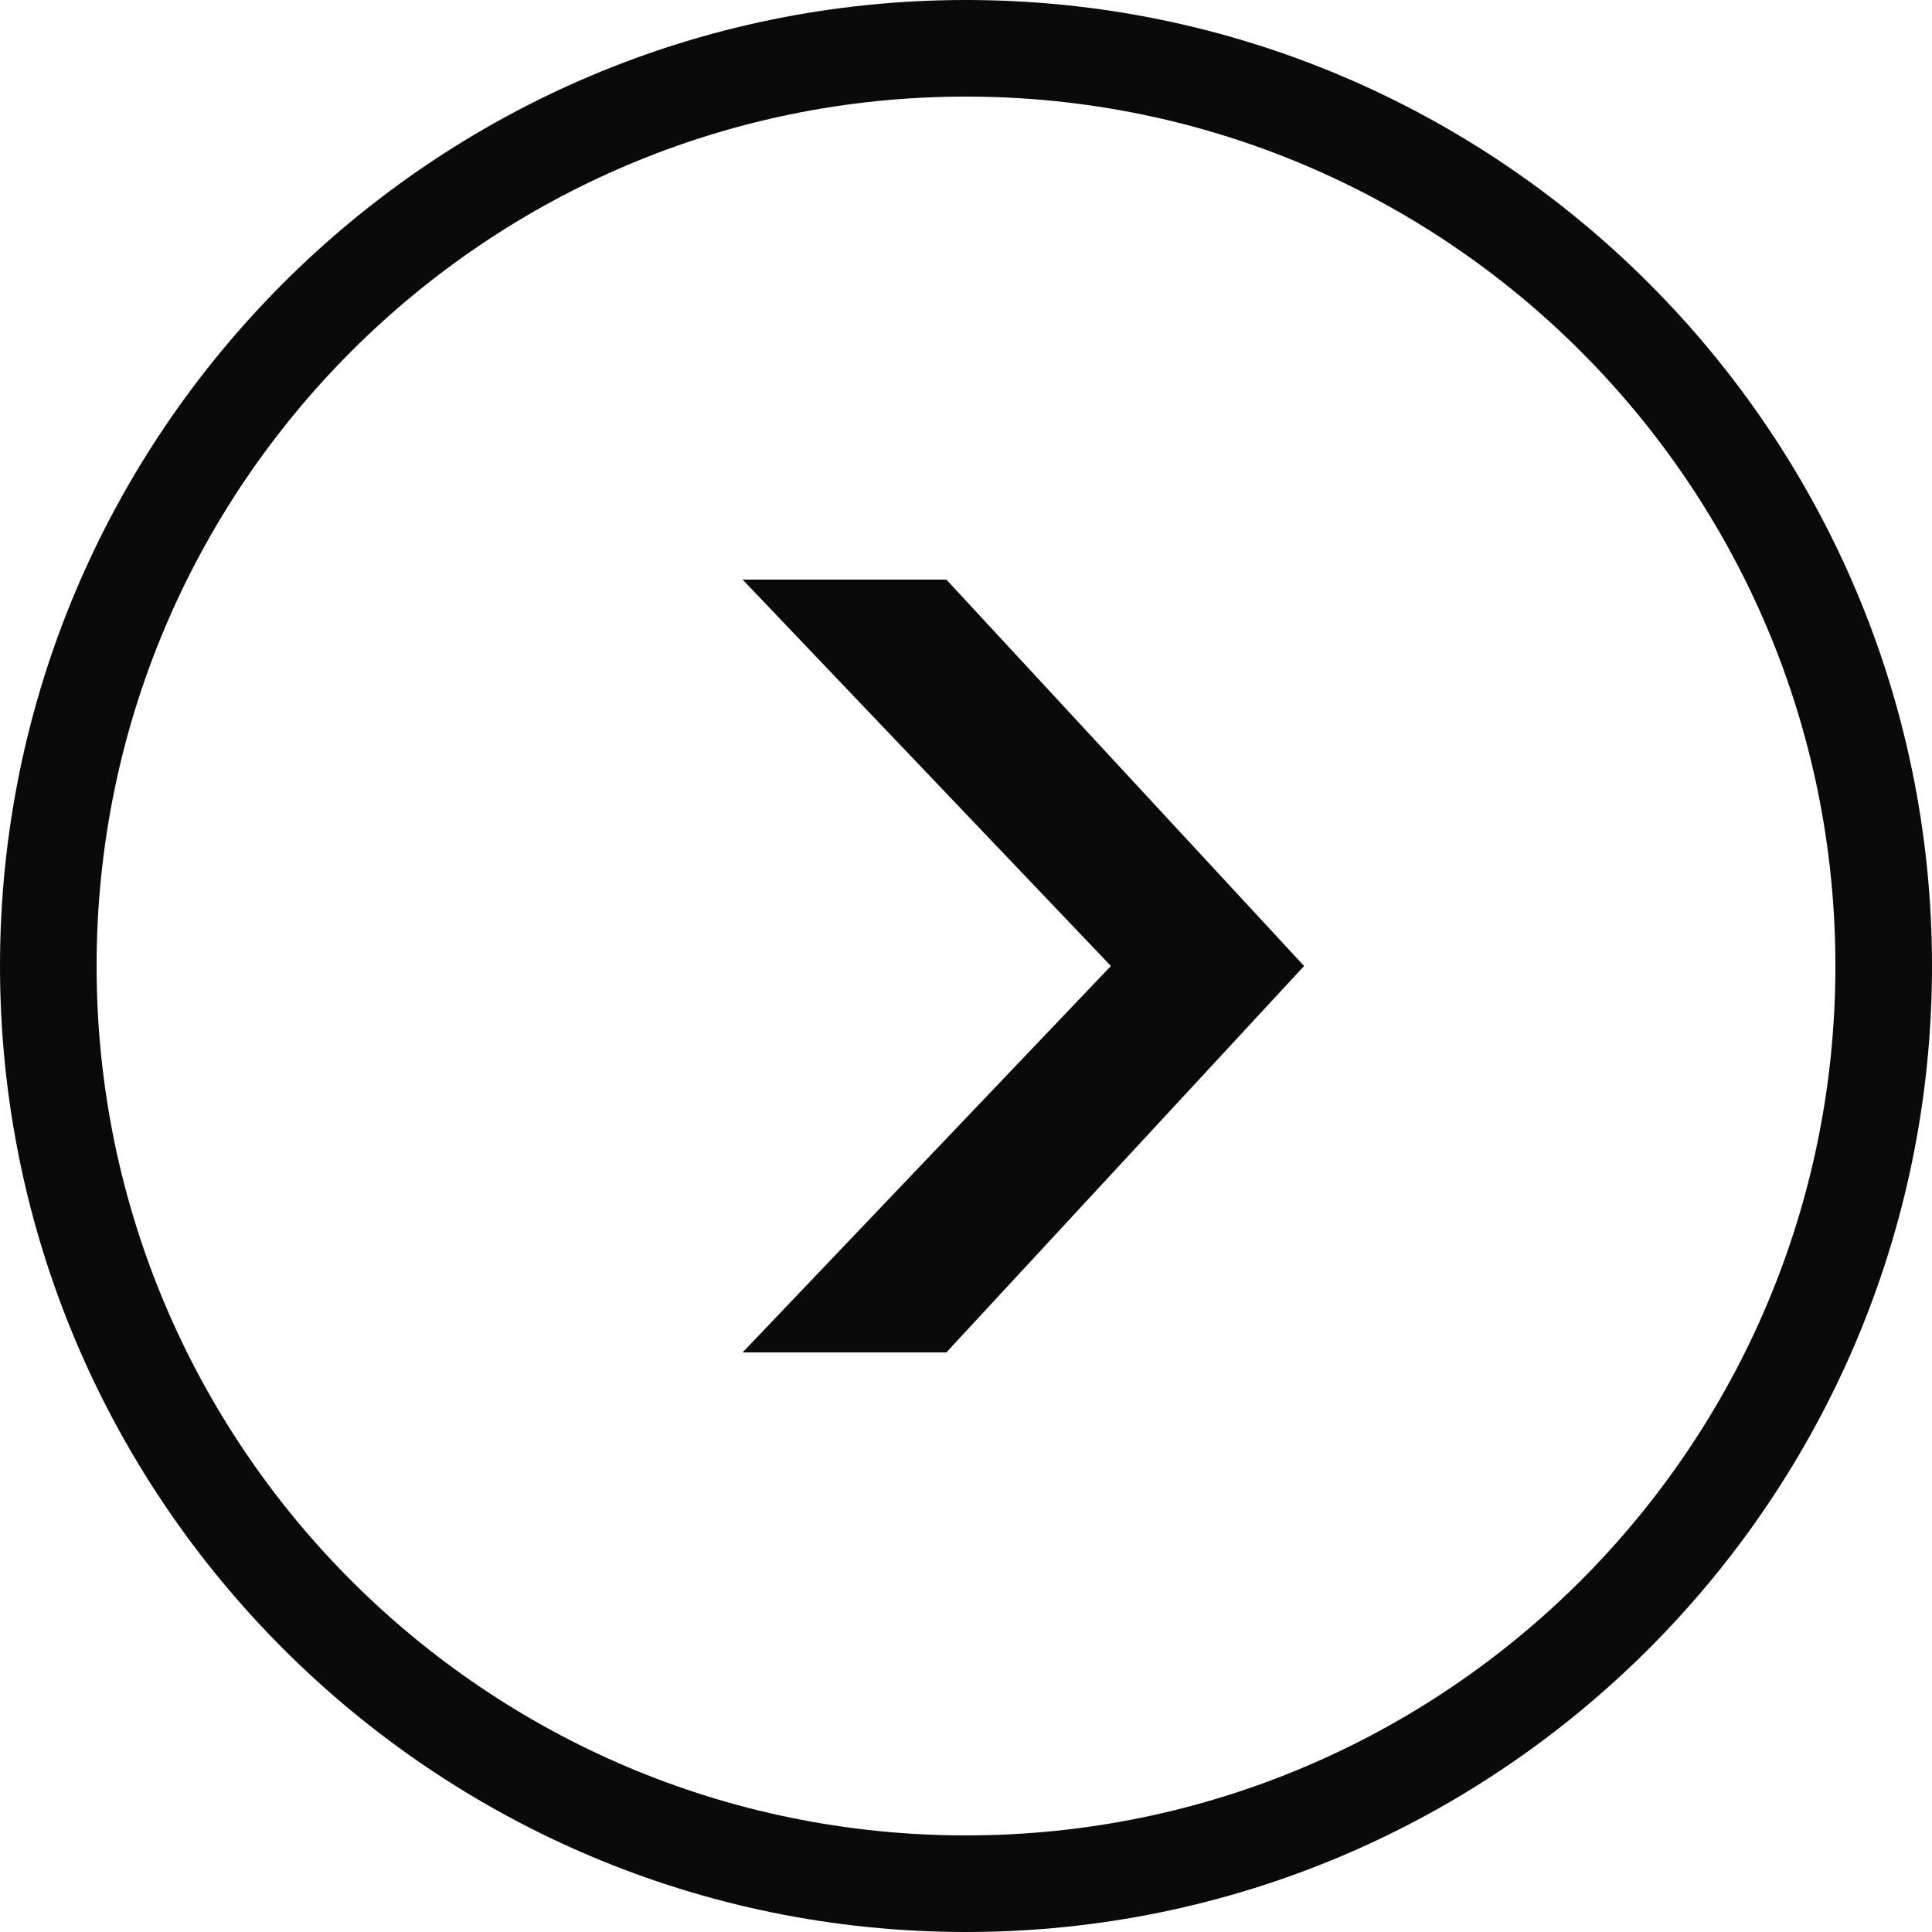
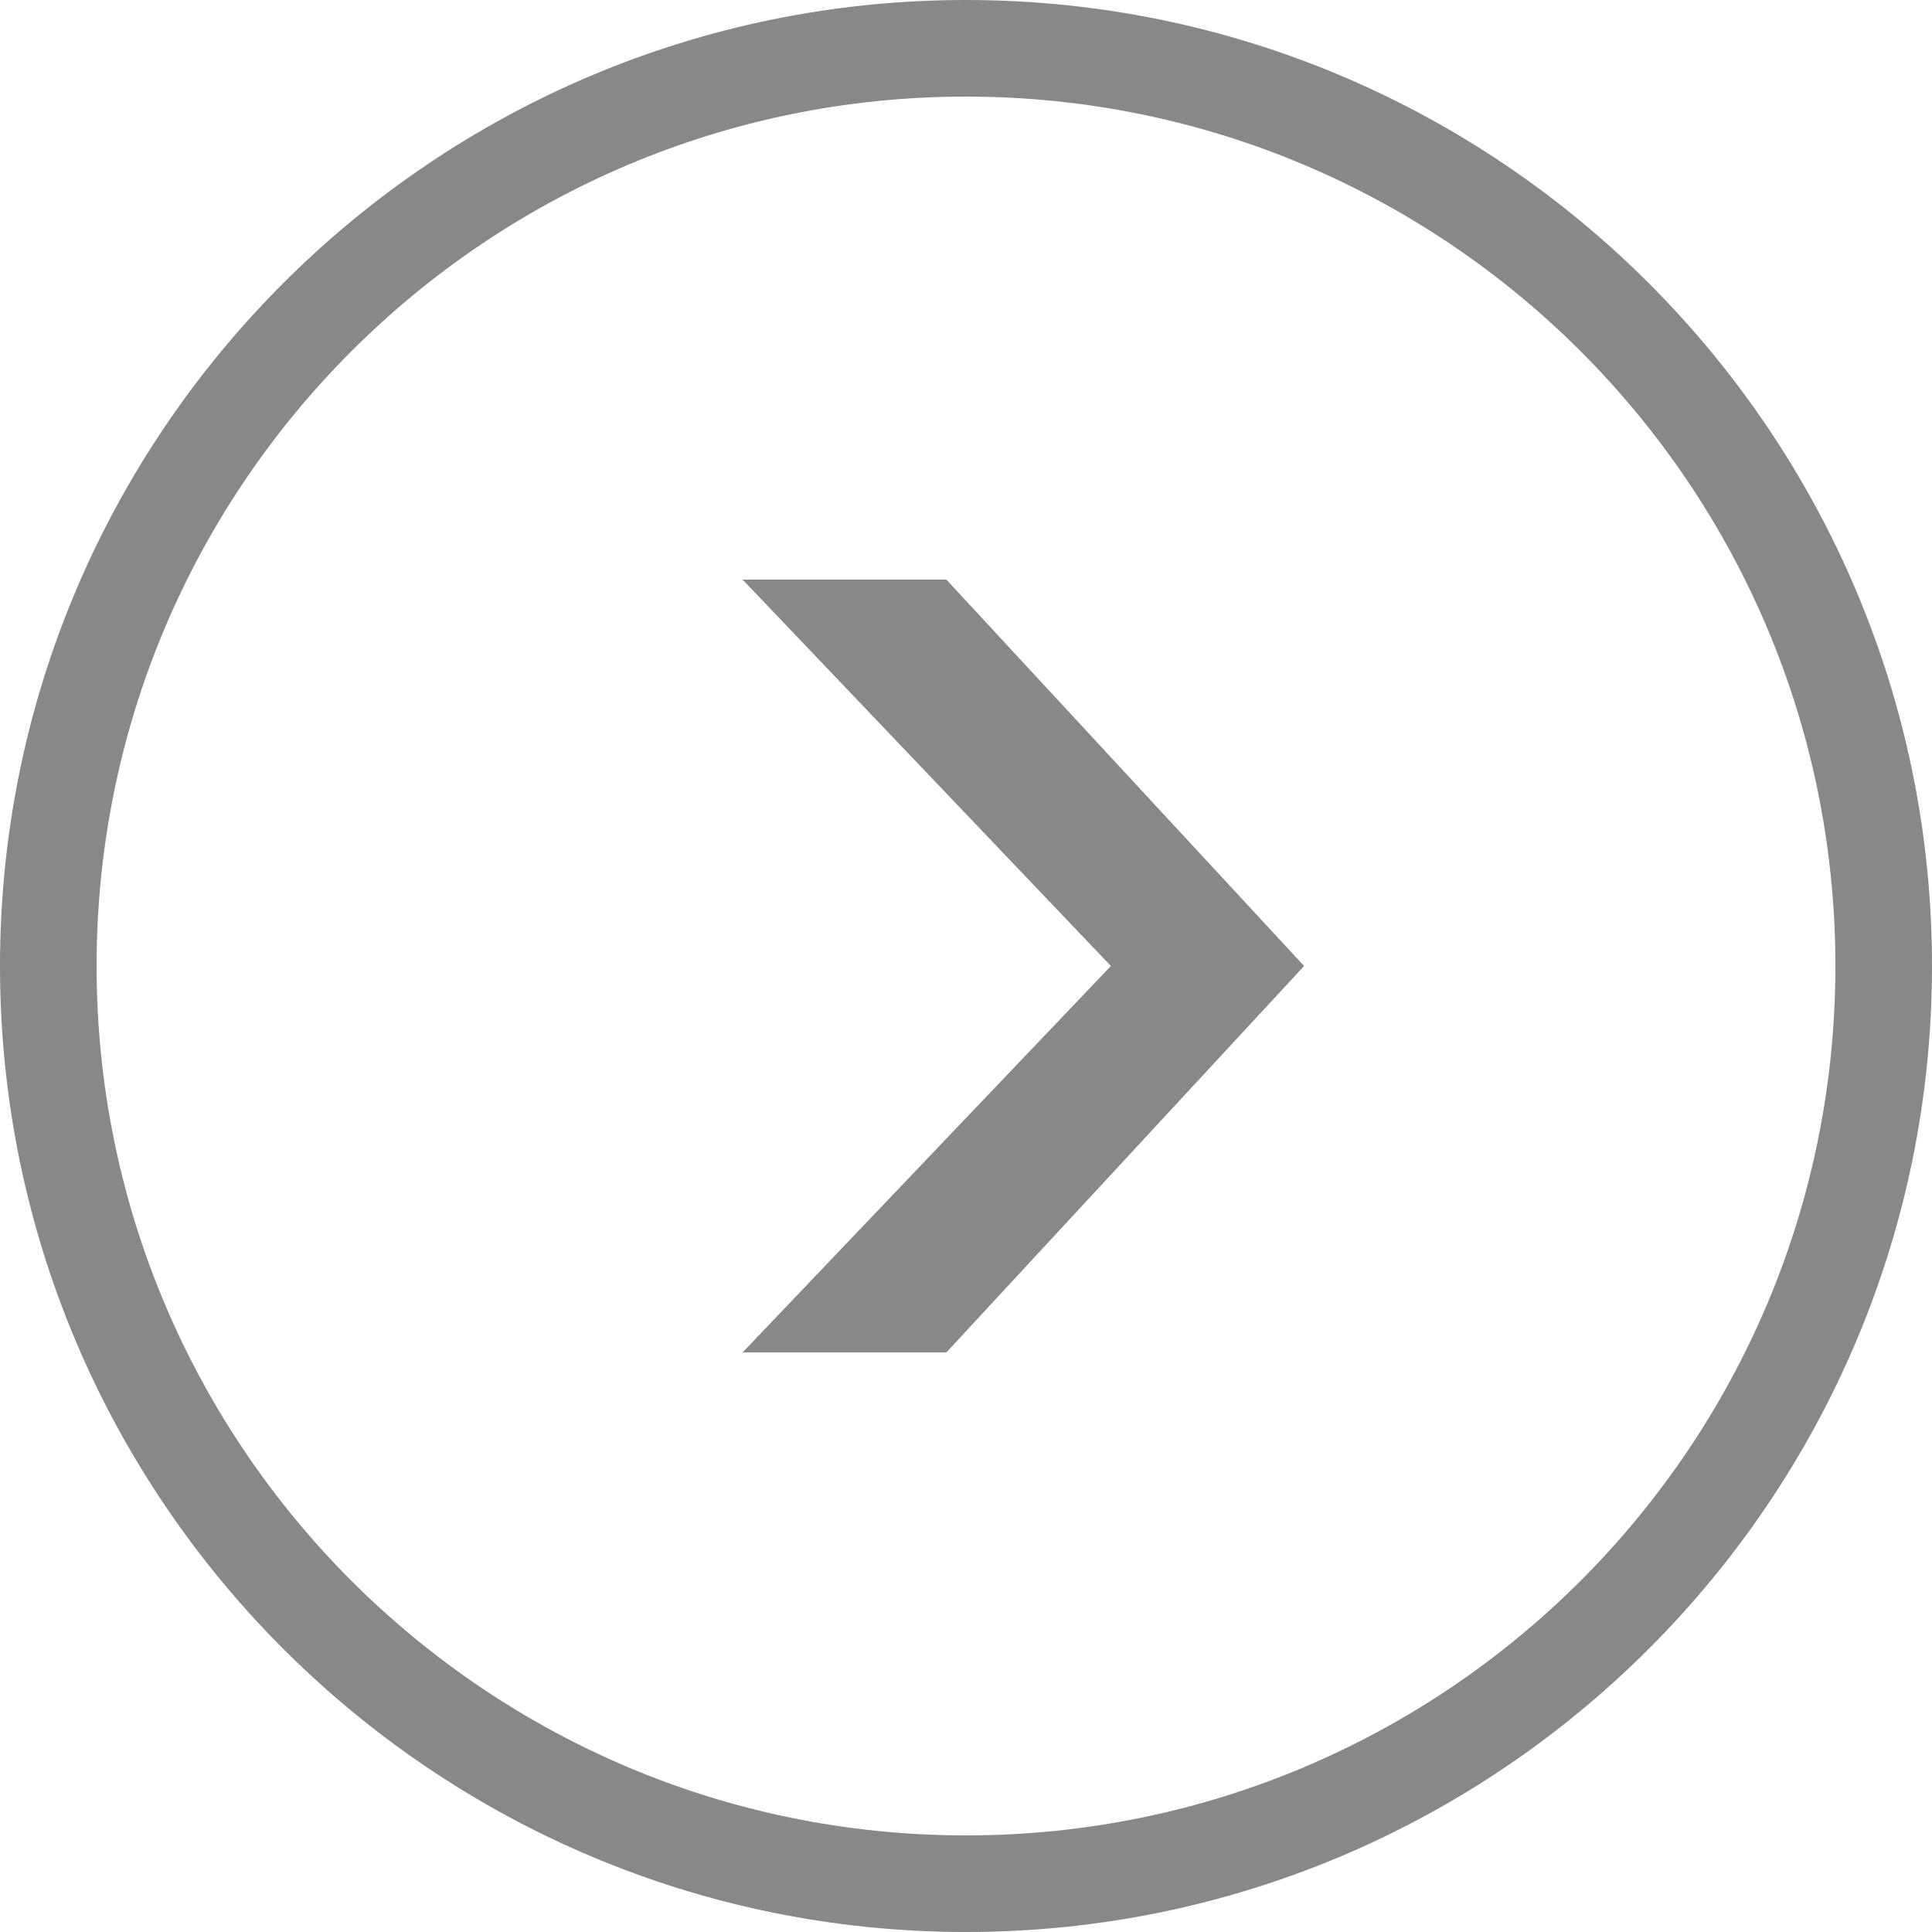
<svg xmlns="http://www.w3.org/2000/svg" version="1.1" id="icons_1_" x="0px" y="0px" viewBox="0 0 128 128" style="enable-background:new 0 0 128 128;" xml:space="preserve">
  <style type="text/css">
	.st0{display:none;}
	.st1{display:inline;}
- 	.st2{fill:#0A0A0A;}
+ 	.st2{fill:#888;}
</style>
  <g id="row2_1_" class="st0">
    <g id="_x36__3_" class="st1">
      <g id="transparent">
        <g>
          <path class="st2" d="M64,0.3C28.7,0.3,0,28.8,0,64c0,35.2,28.7,63.7,64,63.7c35.3,0,64-28.5,64-63.7C128,28.8,99.3,0.3,64,0.3z       M64,121.3C32.2,121.3,6.4,95.7,6.4,64C6.4,32.3,32.2,6.7,64,6.7c12.1,0,23.4,3.7,32.7,10.1c13.7,9.4,23.1,24.5,24.7,41.8      c0,0.5,0.1,9.8,0,10.7C118.7,98.5,94,121.3,64,121.3z M60.8,32.2c-14.5,0-19.1,13.3-19.2,25.5h9.6c-0.2-8.8,0.7-15.9,9.6-15.9      c6.4,0,9.6,2.7,9.6,9.6c0,4.4-3.4,6.6-6.4,9.6c-6.2,6-5.7,10.4-6,18.7h8.4c0.3-7.5,0.2-7.3,6.4-13.9c4.2-4.1,7.1-8.2,7.1-14.5      C80,41.2,74.6,32.2,60.8,32.2z M64.1,86.3c-3.6,0-6.4,2.9-6.4,6.4c0,3.5,2.9,6.4,6.4,6.4c3.6,0,6.4-2.9,6.4-6.4      C70.5,89.1,67.6,86.3,64.1,86.3z" />
        </g>
      </g>
    </g>
    <g id="_x35__3_" class="st1">
      <g id="down_1_">
        <g>
          <path class="st2" d="M64,0.3C28.7,0.3,0,28.8,0,64s28.7,63.7,64,63.7c35.3,0,64-28.5,64-63.7S99.3,0.3,64,0.3z M64,121.3      C32.2,121.3,6.4,95.7,6.4,64C6.4,32.3,32.2,6.7,64,6.7c31.8,0,57.6,25.7,57.6,57.3C121.6,95.7,95.8,121.3,64,121.3z M85.7,58.1      L70.4,70.3V41.7c0-2.2-2.3-3.2-4.4-3.2H62c-2.2,0-3.9,1.8-3.9,3.9v28.4L42.3,58.1c-2.2,0-3.9,1.8-3.9,3.9v7.1L64,95.8l25.6-26.7      V62C89.6,59.8,87.8,58.1,85.7,58.1z" />
        </g>
      </g>
    </g>
    <g id="_x34__3_" class="st1">
      <g id="up">
        <g>
          <path class="st2" d="M64,0.3C28.7,0.3,0,28.8,0,64s28.7,63.7,64,63.7c35.3,0,64-28.5,64-63.7S99.3,0.3,64,0.3z M64,121.3      C32.2,121.3,6.4,95.7,6.4,64C6.4,32.3,32.2,6.7,64,6.7c31.8,0,57.6,25.7,57.6,57.3C121.6,95.7,95.8,121.3,64,121.3z M38.4,58.9      V66c0,2.2,1.8,3.9,3.9,3.9l15.3-12.2v28.7c0,2.2,2.3,3.2,4.4,3.2H66c2.2,0,3.9-1.8,3.9-3.9V57.2l15.8,12.7      c2.2,0,3.9-1.8,3.9-3.9v-7.1L64,32.2L38.4,58.9z" />
        </g>
      </g>
    </g>
    <g id="_x33__3_" class="st1">
      <g id="right_1_">
        <g>
          <path class="st2" d="M64,0.3C28.8,0.3,0.3,28.8,0.3,64c0,35.2,28.5,63.7,63.7,63.7c35.2,0,63.7-28.5,63.7-63.7      C127.7,28.8,99.2,0.3,64,0.3z M64,121.3C32.3,121.3,6.7,95.7,6.7,64C6.7,32.3,32.3,6.7,64,6.7c31.7,0,57.3,25.7,57.3,57.3      C121.3,95.7,95.7,121.3,64,121.3z M62,38.5c-2.2,0-3.9,1.8-3.9,3.9l12.2,15.2H41.7c-2.2,0-3.2,2.2-3.2,4.4V66      c0,2.2,1.8,3.9,3.9,3.9h28.4L58.1,85.6c0,2.2,1.8,3.9,3.9,3.9h7.1L95.8,64L69.1,38.5H62z" />
        </g>
      </g>
    </g>
    <g id="_x32__4_" class="st1">
      <g id="left_1_">
        <g>
          <path class="st2" d="M64,0.3C28.7,0.3,0,28.8,0,64c0,35.2,28.7,63.7,64,63.7c35.3,0,64-28.5,64-63.7C128,28.8,99.3,0.3,64,0.3z       M64,121.3C32.2,121.3,6.4,95.7,6.4,64C6.4,32.3,32.2,6.7,64,6.7c31.8,0,57.6,25.7,57.6,57.3C121.6,95.7,95.8,121.3,64,121.3z       M86.4,57.6H57.6l12.3-15.2c0-2.2-1.8-3.9-3.9-3.9h-7.1L32,64l26.8,25.5H66c2.2,0,3.9-1.8,3.9-3.9L57.1,69.9h28.6      c2.2,0,3.9-1.8,3.9-3.9V62C89.6,59.9,88.6,57.6,86.4,57.6z" />
        </g>
      </g>
    </g>
    <g id="_x31__4_" class="st1">
      <g id="left_3_">
        <g>
          <path class="st2" d="M64,0.3C28.7,0.3,0,28.8,0,64c0,35.2,28.7,63.7,64,63.7c35.3,0,64-28.5,64-63.7C128,28.8,99.3,0.3,64,0.3z       M64,121.3C32.2,121.3,6.4,95.7,6.4,64C6.4,32.3,32.2,6.7,64,6.7c31.8,0,57.6,25.7,57.6,57.3C121.6,95.7,95.8,121.3,64,121.3z       M65.3,38.5L41.6,64l23.6,25.5h13.5L54.4,64l24.4-25.5H65.3z" />
        </g>
      </g>
    </g>
  </g>
  <g id="row1_1_">
    <g id="_x36__2_" class="st0">
      <g id="plus_transparent" class="st1">
        <g>
          <path class="st2" d="M64,0.3C28.7,0.3,0,28.8,0,64c0,35.2,28.7,63.7,64,63.7c35.3,0,64-28.5,64-63.7C128,28.8,99.3,0.3,64,0.3z       M64,121.3C32.2,121.3,6.4,95.7,6.4,64C6.4,32.3,32.2,6.7,64,6.7c31.8,0,57.6,25.7,57.6,57.3C121.6,95.7,95.8,121.3,64,121.3z       M84.8,60.8H70.4V46.5c0-2.6-2.2-4.8-4.8-4.8c-2.7,0-4.8,2.1-4.8,4.8v14.3H46.4c-2.7,0-4.8,2.1-4.8,4.8c0,2.6,2.1,4.8,4.8,4.8      h14.4v14.3c0,2.6,2.1,4.8,4.8,4.8c2.6,0,4.8-2.1,4.8-4.8V70.4h14.4c2.6,0,4.8-2.1,4.8-4.8C89.6,63,87.5,60.8,84.8,60.8z" />
        </g>
      </g>
    </g>
    <g id="_x35__2_" class="st0">
      <g id="error_transparent_copy" class="st1">
        <g>
          <path class="st2" d="M64,0.3C28.7,0.3,0,28.8,0,64c0,35.2,28.7,63.7,64,63.7c35.3,0,64-28.5,64-63.7C128,28.8,99.3,0.3,64,0.3z       M64,121.3C32.2,121.3,6.4,95.7,6.4,64C6.4,32.3,32.2,6.7,64,6.7c31.8,0,57.6,25.7,57.6,57.3C121.6,95.7,95.8,121.3,64,121.3z       M87.2,44.5c-0.9-0.9-2.3-0.9-3.2,0L55.2,73.2L41.4,59.5c-0.9-0.9-2.3-0.9-3.2,0l-4.8,4.8c-0.9,0.9-0.9,2.3,0,3.2l15.3,15.3      c0,0,0,0,0,0l3.3,3.3l0.8,0.8l0,0l0.7,0.7c0.9,0.9,2.3,0.9,3.2,0L92,52.5c0.9-0.9,0.9-2.3,0-3.2L87.2,44.5z" />
        </g>
      </g>
    </g>
    <g id="_x34__2_" class="st0">
      <g id="error_transparent" class="st1">
        <g>
          <path class="st2" d="M64,0.3C28.7,0.3,0,28.8,0,64c0,35.2,28.7,63.7,64,63.7c35.3,0,64-28.5,64-63.7C128,28.8,99.3,0.3,64,0.3z       M64,121.3C32.2,121.3,6.4,95.7,6.4,64C6.4,32.3,32.2,6.7,64,6.7c31.8,0,57.6,25.7,57.6,57.3C121.6,95.7,95.8,121.3,64,121.3z       M85.9,48.1L81,43.3c-0.9-0.9-2.3-0.9-3.2,0L64,57L50.2,43.3c-0.9-0.9-2.3-0.9-3.2,0l-4.9,4.8c-0.9,0.9-0.9,2.3,0,3.2L55.9,65      L42.1,78.8c-0.9,0.9-0.9,2.3,0,3.2l4.9,4.8c0.9,0.9,2.3,0.9,3.2,0L64,73.1l13.8,13.7c0.9,0.9,2.3,0.9,3.2,0l4.9-4.8      c0.9-0.9,0.9-2.3,0-3.2L72.1,65l13.8-13.7C86.8,50.4,86.8,49,85.9,48.1z" />
        </g>
      </g>
    </g>
    <g id="_x33__2_" class="st0">
      <g id="alert_transparent" class="st1">
        <g>
          <path class="st2" d="M64,32.2c-4.4,0-8,3.3-8,7.3v24.8c0,4.1,3.6,7.3,8,7.3s8-3.3,8-7.3V39.5C72,35.4,68.4,32.2,64,32.2z       M64,0.3C28.7,0.3,0,28.8,0,64c0,35.2,28.7,63.7,64,63.7c35.3,0,64-28.5,64-63.7C128,28.8,99.3,0.3,64,0.3z M64,121.3      C32.2,121.3,6.4,95.7,6.4,64C6.4,32.3,32.2,6.7,64,6.7c31.8,0,57.6,25.7,57.6,57.3C121.6,95.7,95.8,121.3,64,121.3z M64,81.2      c-4.4,0-8,3.3-8,7.3s3.6,7.3,8,7.3s8-3.3,8-7.3S68.4,81.2,64,81.2z" />
        </g>
      </g>
    </g>
    <g id="_x32__3_" class="st0">
      <g id="minus_transparent" class="st1">
        <g>
          <path class="st2" d="M64,0.3C28.7,0.3,0,28.8,0,64c0,35.2,28.7,63.7,64,63.7c35.3,0,64-28.5,64-63.7C128,28.8,99.3,0.3,64,0.3z       M64,121.3C32.2,121.3,6.4,95.7,6.4,64C6.4,32.3,32.2,6.7,64,6.7c31.8,0,57.6,25.7,57.6,57.3C121.6,95.7,95.8,121.3,64,121.3z       M81.6,60.8H43.2c-2.7,0-4.8,2.1-4.8,4.8c0,2.6,2.2,4.8,4.8,4.8h38.4c2.6,0,4.8-2.1,4.8-4.8C86.4,63,84.3,60.8,81.6,60.8z" />
        </g>
      </g>
    </g>
    <g id="_x31__3_">
      <g id="_x32__2_">
        <g>
          <path class="st2" d="M64,0C28.7,0,0,28.7,0,64s28.7,64,64,64c35.3,0,64-28.7,64-64S99.3,0,64,0z M64,121.6      C32.2,121.6,6.4,95.8,6.4,64S32.2,6.4,64,6.4c31.8,0,57.6,25.8,57.6,57.6S95.8,121.6,64,121.6z M49.2,38.4L73.6,64L49.2,89.6      h13.5L86.4,64L62.7,38.4H49.2z" />
        </g>
      </g>
    </g>
  </g>
</svg>
